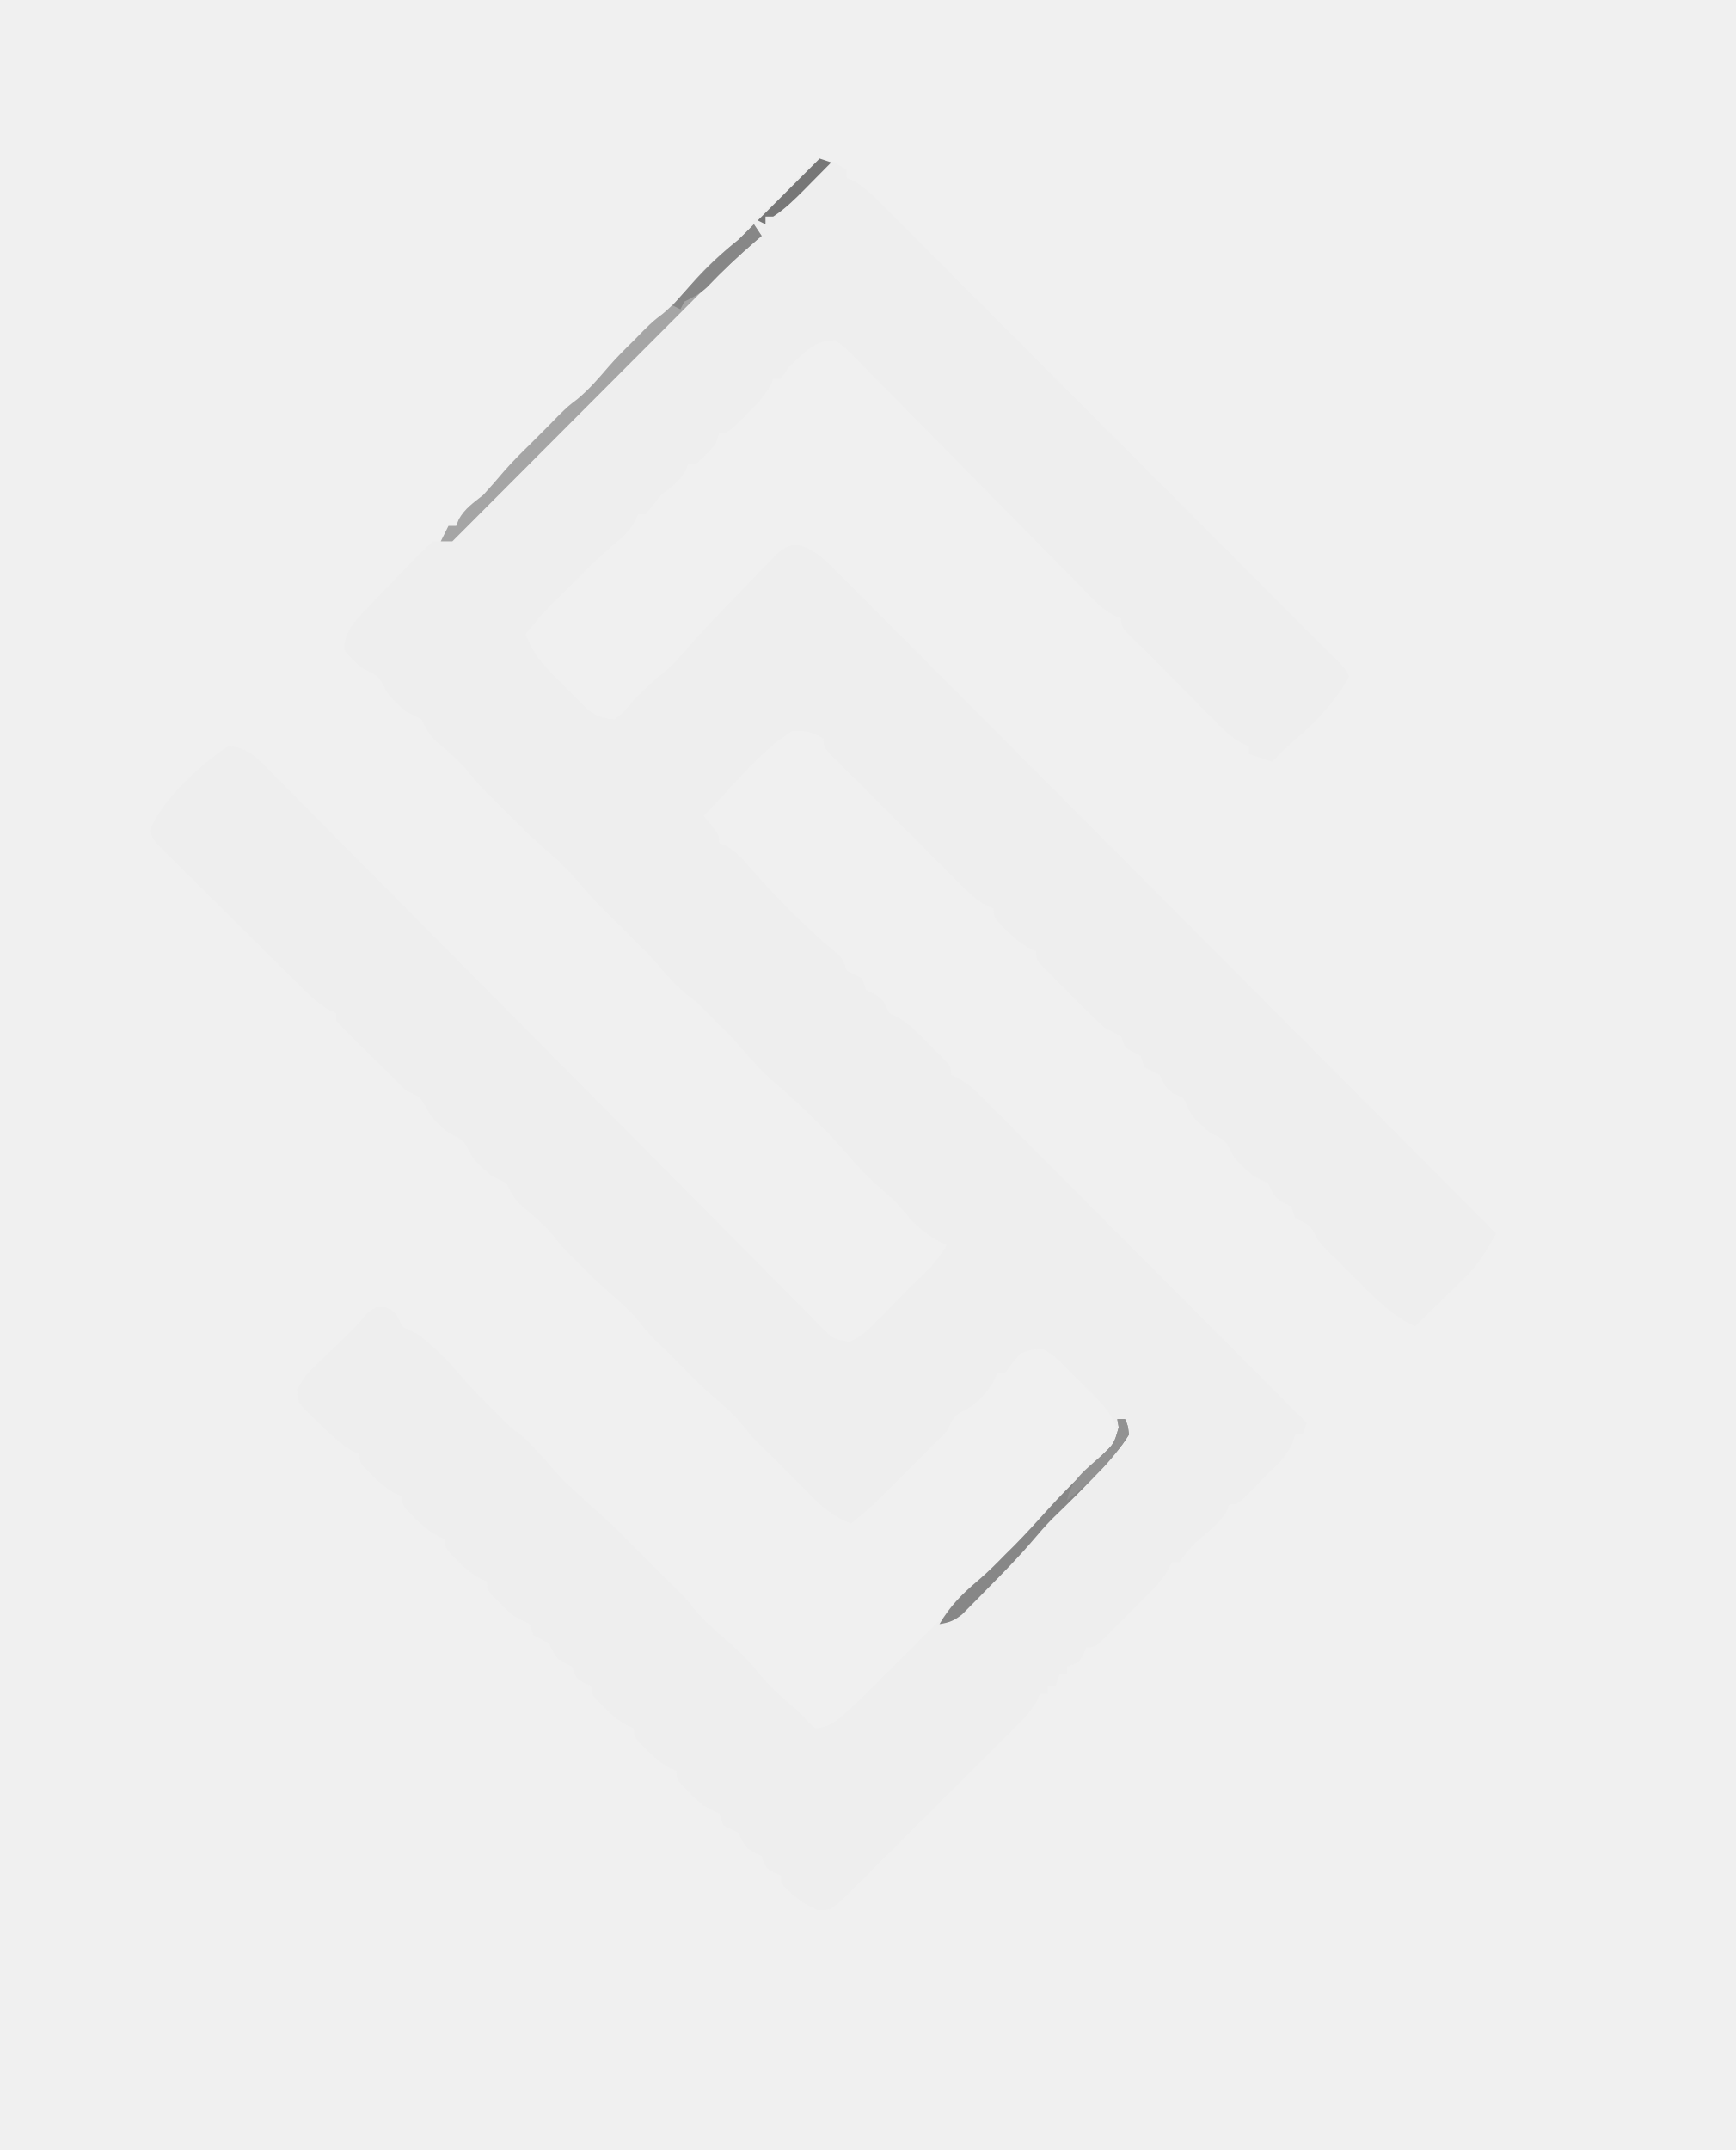
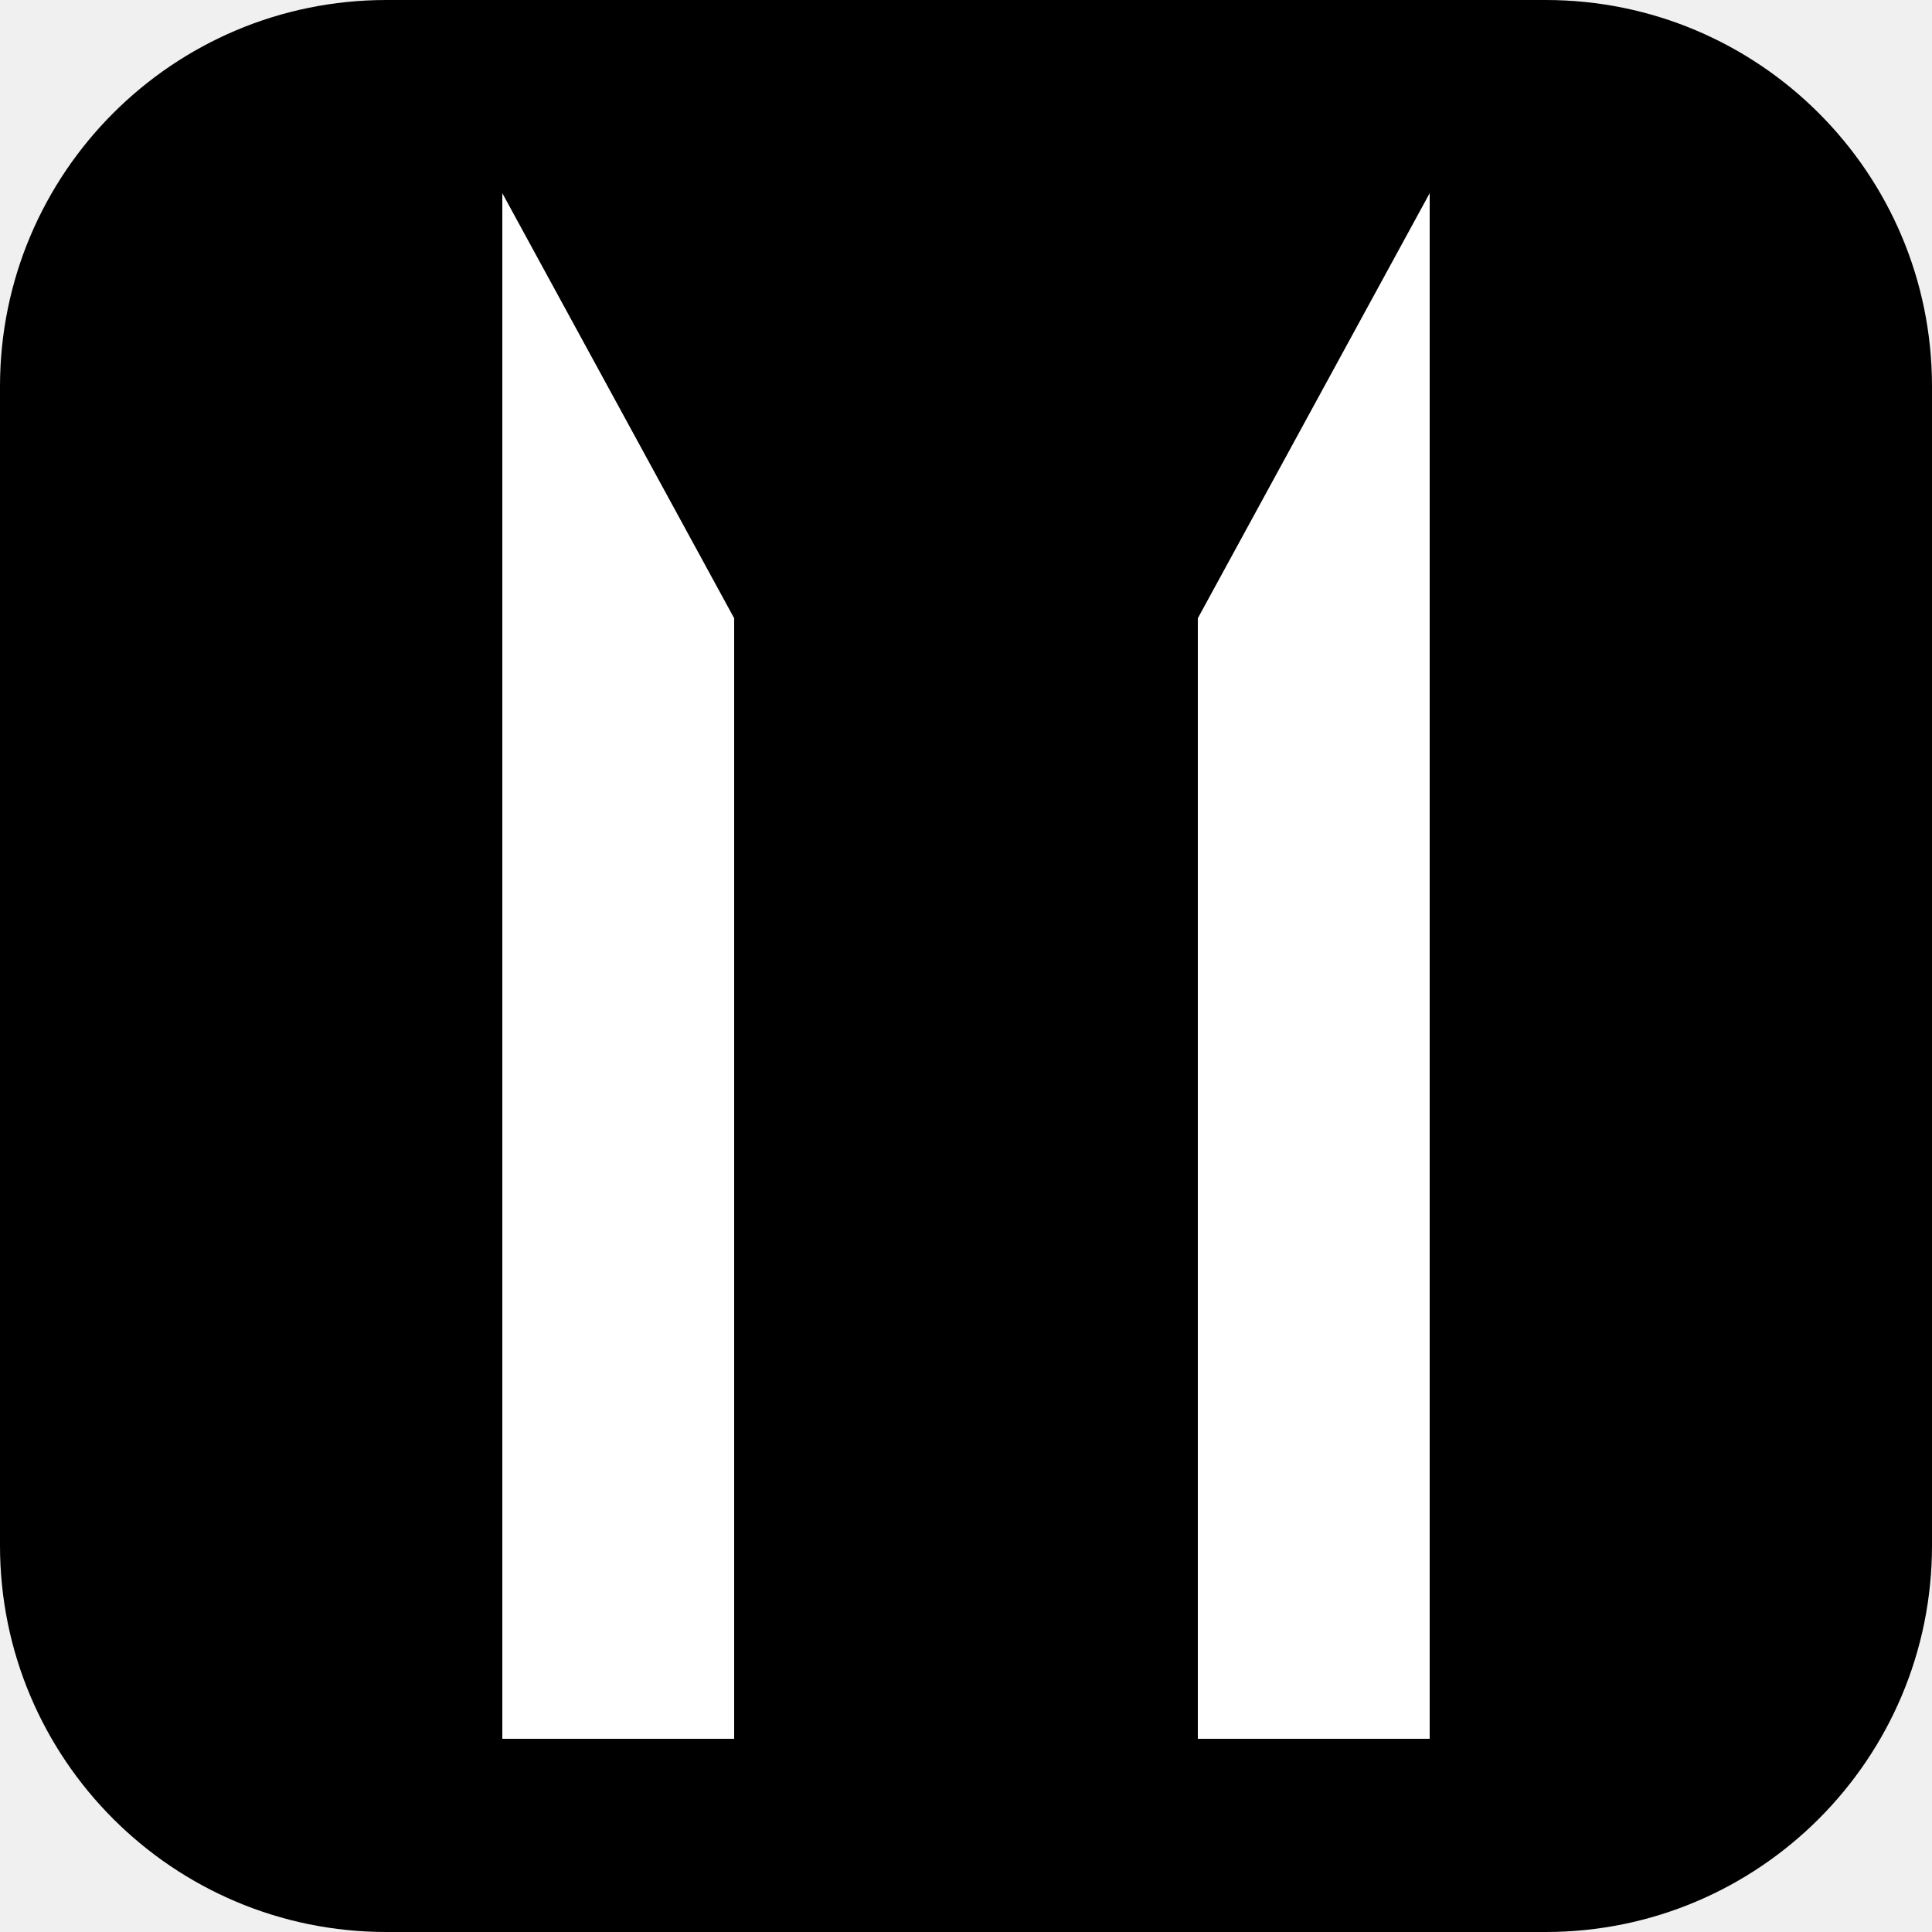
- <svg xmlns="http://www.w3.org/2000/svg" version="1.1" width="449" height="556">
-   <path d="M0 0 C2 0.75 2 0.75 5 2.75 C5 3.41 5 4.07 5 4.75 C5.557 4.982 6.114 5.214 6.687 5.452 C9.616 7.095 11.629 9.134 14.003 11.513 C14.493 12.001 14.983 12.489 15.488 12.992 C17.127 14.628 18.758 16.27 20.39 17.913 C21.565 19.088 22.739 20.263 23.915 21.437 C27.105 24.626 30.289 27.823 33.472 31.02 C36.806 34.365 40.145 37.706 43.483 41.046 C49.81 47.379 56.131 53.717 62.451 60.057 C69.626 67.254 76.806 74.445 83.986 81.635 C96.264 93.931 108.538 106.23 120.807 118.535 C121.586 119.316 121.586 119.316 122.381 120.113 C123.761 121.497 125.141 122.882 126.522 124.266 C128.256 126.004 130.003 127.73 131.758 129.446 C134 131.75 134 131.75 135 133.75 C131.278 140.15 126.99 144.899 121.367 149.707 C119.136 151.632 117.057 153.641 115 155.75 C113.02 155.09 111.04 154.43 109 153.75 C109 153.09 109 152.43 109 151.75 C108.179 151.418 108.179 151.418 107.342 151.079 C104.268 149.334 101.987 146.984 99.535 144.48 C98.762 143.703 98.762 143.703 97.974 142.911 C96.332 141.258 94.697 139.598 93.062 137.938 C91.967 136.832 90.872 135.727 89.775 134.623 C87.75 132.581 85.727 130.537 83.707 128.489 C81.88 126.641 80.027 124.818 78.15 123.021 C76 120.75 76 120.75 76 118.75 C75.404 118.48 74.808 118.21 74.194 117.932 C72.011 116.756 70.623 115.606 68.895 113.845 C68.014 112.956 68.014 112.956 67.116 112.048 C66.483 111.399 65.851 110.75 65.199 110.081 C64.524 109.397 63.849 108.712 63.153 108.007 C61.689 106.521 60.226 105.034 58.766 103.544 C56.456 101.19 54.138 98.844 51.817 96.5 C45.221 89.836 38.632 83.164 32.065 76.472 C28.046 72.378 24.014 68.3 19.971 64.23 C18.432 62.674 16.898 61.113 15.37 59.547 C13.237 57.361 11.086 55.194 8.93 53.031 C7.984 52.048 7.984 52.048 7.02 51.046 C5.403 49.444 3.902 48 2 46.75 C-1.857 46.786 -3.87 48.08 -6.688 50.625 C-7.56 51.395 -7.56 51.395 -8.449 52.18 C-10.218 53.872 -10.218 53.872 -12 56.75 C-12.66 56.75 -13.32 56.75 -14 56.75 C-14.34 57.578 -14.34 57.578 -14.688 58.422 C-16.387 61.437 -18.548 63.562 -21 66 C-22.33 67.338 -22.33 67.338 -23.688 68.703 C-26 70.75 -26 70.75 -28 70.75 C-28.33 71.74 -28.66 72.73 -29 73.75 C-31.438 76.438 -31.438 76.438 -34 78.75 C-34.66 78.75 -35.32 78.75 -36 78.75 C-36.34 79.616 -36.34 79.616 -36.688 80.5 C-38.338 83.329 -40.433 84.733 -43 86.75 C-43.722 87.657 -44.444 88.565 -45.188 89.5 C-45.786 90.243 -46.384 90.985 -47 91.75 C-47.66 91.75 -48.32 91.75 -49 91.75 C-49.251 92.339 -49.503 92.928 -49.762 93.535 C-51.155 96.026 -52.621 97.373 -54.812 99.188 C-58.032 101.913 -61.054 104.725 -64 107.75 C-66.511 110.261 -69.021 112.77 -71.562 115.25 C-73.891 117.639 -75.964 120.11 -78 122.75 C-76.009 128.5 -72.438 131.791 -68.188 136 C-67.475 136.732 -66.763 137.464 -66.029 138.219 C-65.333 138.915 -64.636 139.611 -63.918 140.328 C-63.287 140.961 -62.655 141.595 -62.005 142.247 C-59.619 144.036 -57.967 144.561 -55 144.75 C-52.375 142.626 -52.375 142.626 -50 139.75 C-47.62 137.311 -45.335 135.006 -42.625 132.938 C-40.463 131.136 -38.858 129.493 -37.059 127.367 C-32.541 122.16 -27.799 117.185 -22.975 112.265 C-21.941 111.204 -20.914 110.136 -19.895 109.062 C-18.403 107.492 -16.891 105.945 -15.371 104.402 C-14.483 103.484 -13.596 102.567 -12.681 101.621 C-10 99.75 -10 99.75 -7.297 99.706 C-2.563 101.205 0.015 104.089 3.441 107.59 C4.169 108.314 4.897 109.037 5.647 109.783 C8.086 112.214 10.508 114.663 12.929 117.112 C14.673 118.857 16.418 120.601 18.163 122.343 C21.921 126.1 25.671 129.864 29.414 133.635 C34.826 139.088 40.251 144.526 45.681 149.962 C54.489 158.781 63.285 167.611 72.075 176.448 C80.613 185.032 89.157 193.611 97.707 202.182 C98.234 202.711 98.761 203.239 99.304 203.784 C101.949 206.435 104.593 209.086 107.238 211.736 C129.175 233.725 151.093 255.732 173 277.75 C170.577 282.085 168.471 285.653 164.891 289.152 C163.759 290.269 163.759 290.269 162.605 291.408 C161.828 292.16 161.051 292.913 160.25 293.688 C159.457 294.467 158.664 295.246 157.848 296.049 C155.905 297.956 153.956 299.856 152 301.75 C146.012 298.93 141.576 294.443 137 289.75 C136.175 288.925 135.35 288.1 134.5 287.25 C133.675 286.425 132.85 285.6 132 284.75 C130.67 283.482 130.67 283.482 129.312 282.188 C127 279.75 127 279.75 125.938 277.562 C124.722 275.212 123.33 274.878 121 273.75 C120.67 272.76 120.34 271.77 120 270.75 C119.361 270.441 118.721 270.131 118.062 269.812 C115.499 268.492 115.259 267.269 114 264.75 C112.676 264.065 111.341 263.401 110 262.75 C105.413 258.6 105.413 258.6 103.938 255.562 C102.702 253.175 101.396 252.914 99 251.75 C94.413 247.6 94.413 247.6 92.938 244.562 C92.133 242.571 92.133 242.571 90 241.75 C87.472 240.486 87.236 239.222 86 236.75 C84.675 236.067 83.342 235.399 82 234.75 C81.67 233.76 81.34 232.77 81 231.75 C80.34 231.42 79.68 231.09 79 230.75 C77 229.75 77 229.75 76 226.75 C74.678 226.061 73.342 225.398 72 224.75 C70.512 223.445 69.073 222.084 67.672 220.688 C66.873 219.891 66.073 219.094 65.25 218.273 C64.425 217.441 63.6 216.608 62.75 215.75 C61.91 214.917 61.069 214.085 60.203 213.227 C59.409 212.43 58.615 211.633 57.797 210.812 C57.068 210.082 56.34 209.351 55.589 208.598 C54 206.75 54 206.75 54 204.75 C53.417 204.492 52.835 204.234 52.234 203.969 C49.82 202.652 48.183 201.199 46.25 199.25 C45.636 198.642 45.023 198.033 44.391 197.406 C43 195.75 43 195.75 43 193.75 C42.425 193.5 41.85 193.25 41.258 192.992 C38.685 191.577 36.952 189.957 34.874 187.883 C34.073 187.089 33.273 186.294 32.448 185.476 C31.594 184.618 30.74 183.759 29.859 182.875 C28.977 181.995 28.095 181.114 27.186 180.208 C24.848 177.871 22.515 175.53 20.183 173.187 C18.273 171.272 16.356 169.364 14.439 167.457 C12.157 165.184 9.884 162.904 7.609 160.625 C6.747 159.767 5.885 158.908 4.996 158.024 C3.814 156.833 3.814 156.833 2.608 155.617 C1.91 154.917 1.211 154.217 0.492 153.496 C-1 151.75 -1 151.75 -1 149.75 C-4.088 147.985 -5.233 147.75 -9 147.75 C-17.633 153.122 -24.872 162.531 -32 169.75 C-31.01 170.926 -31.01 170.926 -30 172.125 C-28 174.75 -28 174.75 -28 176.75 C-27.424 176.988 -26.848 177.227 -26.254 177.473 C-23.528 179.017 -21.974 180.808 -19.938 183.188 C-12.977 191.11 -5.638 198.638 2.539 205.312 C4 206.75 4 206.75 5 209.75 C5.66 210.08 6.32 210.41 7 210.75 C7.66 211.08 8.32 211.41 9 211.75 C9.33 212.74 9.66 213.73 10 214.75 C10.639 215.059 11.279 215.369 11.938 215.688 C14.501 217.008 14.741 218.231 16 220.75 C16.552 220.998 17.103 221.245 17.672 221.5 C21.096 223.338 23.538 225.999 26.25 228.75 C26.804 229.297 27.359 229.843 27.93 230.406 C32 234.497 32 234.497 32 236.75 C32.581 237.006 33.162 237.262 33.761 237.526 C36.219 238.87 37.846 240.349 39.822 242.331 C40.568 243.075 41.314 243.818 42.082 244.583 C42.891 245.399 43.699 246.215 44.532 247.055 C45.391 247.914 46.25 248.772 47.135 249.657 C49.485 252.009 51.831 254.365 54.175 256.723 C56.627 259.187 59.085 261.646 61.542 264.106 C66.193 268.762 70.838 273.424 75.482 278.088 C80.769 283.398 86.062 288.702 91.356 294.005 C102.244 304.914 113.124 315.83 124 326.75 C123.67 327.74 123.34 328.73 123 329.75 C122.34 329.75 121.68 329.75 121 329.75 C120.66 330.833 120.66 330.833 120.312 331.938 C118.707 335.377 116.779 337.152 114 339.75 C111.921 341.889 109.843 344.031 107.77 346.176 C106 347.75 106 347.75 104 347.75 C103.751 348.338 103.502 348.926 103.246 349.531 C101.826 352.06 100.299 353.418 98.062 355.25 C95.85 357.07 94.071 358.653 92.371 360.969 C91.919 361.557 91.466 362.144 91 362.75 C90.34 362.75 89.68 362.75 89 362.75 C88.754 363.321 88.508 363.891 88.254 364.479 C86.791 367.128 85.074 368.935 82.938 371.078 C82.141 371.877 81.344 372.677 80.523 373.5 C79.274 374.738 79.274 374.738 78 376 C77.167 376.84 76.335 377.681 75.477 378.547 C74.68 379.341 73.883 380.135 73.062 380.953 C72.332 381.682 71.601 382.41 70.848 383.161 C69 384.75 69 384.75 67 384.75 C66.732 385.389 66.464 386.029 66.188 386.688 C65 388.75 65 388.75 62 389.75 C62 390.41 62 391.07 62 391.75 C61.34 391.75 60.68 391.75 60 391.75 C59.67 392.74 59.34 393.73 59 394.75 C58.34 394.75 57.68 394.75 57 394.75 C57 395.41 57 396.07 57 396.75 C56.34 396.75 55.68 396.75 55 396.75 C54.653 397.585 54.653 397.585 54.298 398.437 C52.654 401.367 50.61 403.387 48.231 405.762 C47.748 406.247 47.264 406.732 46.767 407.232 C45.173 408.829 43.573 410.418 41.973 412.008 C40.861 413.118 39.75 414.228 38.64 415.339 C36.313 417.664 33.984 419.985 31.652 422.304 C28.663 425.276 25.68 428.255 22.7 431.235 C20.408 433.528 18.112 435.818 15.816 438.107 C14.715 439.204 13.615 440.302 12.516 441.401 C10.979 442.935 9.439 444.466 7.899 445.997 C7.023 446.868 6.148 447.74 5.245 448.638 C0.873 452.75 0.873 452.75 -2.25 452.75 C-6.186 451.319 -9.17 448.824 -12 445.75 C-12 445.09 -12 444.43 -12 443.75 C-12.639 443.482 -13.279 443.214 -13.938 442.938 C-16 441.75 -16 441.75 -17 438.75 C-17.639 438.441 -18.279 438.131 -18.938 437.812 C-21.501 436.492 -21.741 435.269 -23 432.75 C-24.325 432.067 -25.658 431.399 -27 430.75 C-27.33 429.76 -27.66 428.77 -28 427.75 C-29.317 427.052 -30.653 426.389 -32 425.75 C-33.922 424.094 -33.922 424.094 -35.75 422.25 C-36.364 421.642 -36.977 421.033 -37.609 420.406 C-39 418.75 -39 418.75 -39 416.75 C-39.583 416.492 -40.165 416.234 -40.766 415.969 C-43.18 414.652 -44.817 413.199 -46.75 411.25 C-47.364 410.642 -47.977 410.033 -48.609 409.406 C-50 407.75 -50 407.75 -50 405.75 C-50.583 405.492 -51.165 405.234 -51.766 404.969 C-54.18 403.652 -55.817 402.199 -57.75 400.25 C-58.364 399.642 -58.977 399.033 -59.609 398.406 C-61 396.75 -61 396.75 -61 394.75 C-61.639 394.482 -62.279 394.214 -62.938 393.938 C-65 392.75 -65 392.75 -66 389.75 C-66.639 389.441 -67.279 389.131 -67.938 388.812 C-70.501 387.492 -70.741 386.269 -72 383.75 C-73.325 383.067 -74.658 382.399 -76 381.75 C-76.495 380.265 -76.495 380.265 -77 378.75 C-78.317 378.052 -79.653 377.389 -81 376.75 C-82.922 375.094 -82.922 375.094 -84.75 373.25 C-85.364 372.642 -85.977 372.033 -86.609 371.406 C-88 369.75 -88 369.75 -88 367.75 C-88.583 367.492 -89.165 367.234 -89.766 366.969 C-92.18 365.652 -93.817 364.199 -95.75 362.25 C-96.364 361.642 -96.977 361.033 -97.609 360.406 C-99 358.75 -99 358.75 -99 356.75 C-99.583 356.492 -100.165 356.234 -100.766 355.969 C-103.18 354.652 -104.817 353.199 -106.75 351.25 C-107.364 350.642 -107.977 350.033 -108.609 349.406 C-110 347.75 -110 347.75 -110 345.75 C-110.583 345.492 -111.165 345.234 -111.766 344.969 C-114.18 343.652 -115.817 342.199 -117.75 340.25 C-118.364 339.642 -118.977 339.033 -119.609 338.406 C-121 336.75 -121 336.75 -121 334.75 C-121.53 334.54 -122.06 334.33 -122.605 334.113 C-125.986 332.189 -128.547 329.65 -131.312 326.938 C-132.157 326.155 -132.157 326.155 -133.018 325.357 C-136.956 321.496 -136.956 321.496 -137.152 318.176 C-135.661 315.037 -133.772 313.138 -131.25 310.75 C-130.389 309.925 -129.528 309.1 -128.641 308.25 C-127.334 307.012 -127.334 307.012 -126 305.75 C-123.563 303.349 -121.203 300.992 -119 298.375 C-117 296.75 -117 296.75 -114.375 296.75 C-111.444 297.984 -111.277 298.941 -110 301.75 C-108.678 302.439 -107.343 303.103 -106 303.75 C-101.261 307.219 -97.418 311.414 -93.625 315.867 C-91.535 318.289 -89.291 320.519 -87 322.75 C-86.175 323.596 -85.35 324.441 -84.5 325.312 C-82.106 327.745 -82.106 327.745 -79.625 329.562 C-76.621 332.066 -74.221 334.847 -71.68 337.809 C-67.552 342.579 -62.86 346.668 -58.141 350.832 C-55.665 353.051 -53.318 355.367 -51 357.75 C-50.175 358.575 -49.35 359.4 -48.5 360.25 C-46 362.75 -43.5 365.25 -41 367.75 C-40.154 368.575 -39.309 369.4 -38.438 370.25 C-36 372.75 -36 372.75 -34.188 375.125 C-31.688 378.124 -28.915 380.52 -25.957 383.055 C-22.731 385.85 -19.779 388.73 -17.188 392.125 C-14.672 395.144 -11.884 397.564 -8.891 400.098 C-7 401.75 -7 401.75 -4.75 404.25 C-4.173 404.745 -3.595 405.24 -3 405.75 C0.502 405.368 2.382 403.828 4.938 401.5 C5.982 400.553 5.982 400.553 7.047 399.586 C9.418 397.357 11.729 395.082 14 392.75 C24 382.75 24 382.75 26.562 380.25 C28.995 377.856 28.995 377.856 30.812 375.375 C33.312 372.375 36.086 369.979 39.047 367.445 C41.487 365.327 43.746 363.065 46 360.75 C46.77 359.989 47.539 359.229 48.332 358.445 C51.458 355.288 54.423 352.003 57.394 348.701 C60.052 345.779 62.774 342.973 65.641 340.254 C66.241 339.679 66.842 339.104 67.461 338.512 C68.636 337.396 69.823 336.292 71.023 335.203 C72.858 333.519 72.858 333.519 75 330.75 C75 324.862 70.362 321.146 66.5 317.188 C65.675 316.383 64.85 315.579 64 314.75 C63.134 313.863 62.267 312.976 61.375 312.062 C59.029 309.637 59.029 309.637 56 307.75 C52.997 307.681 52.997 307.681 50 308.75 C47.751 311.227 47.751 311.227 46 313.75 C45.34 313.75 44.68 313.75 44 313.75 C43.66 314.585 43.66 314.585 43.312 315.438 C41.252 319.068 38.594 321.976 34.812 323.812 C32.425 325.048 32.164 326.354 31 328.75 C29.378 330.46 27.706 332.123 26 333.75 C25.175 334.575 24.35 335.4 23.5 336.25 C21 338.75 18.5 341.25 16 343.75 C15.175 344.596 14.35 345.441 13.5 346.312 C11.111 348.641 8.64 350.714 6 352.75 C1.388 350.712 -1.579 348.434 -5 344.75 C-6.237 343.512 -6.237 343.512 -7.5 342.25 C-11.25 338.5 -11.25 338.5 -15 334.75 C-15.846 333.925 -16.691 333.1 -17.562 332.25 C-20 329.75 -20 329.75 -21.812 327.375 C-24.312 324.375 -27.086 321.979 -30.047 319.445 C-32.487 317.327 -34.746 315.065 -37 312.75 C-38.237 311.512 -38.237 311.512 -39.5 310.25 C-40.737 309.012 -40.737 309.012 -42 307.75 C-42.846 306.925 -43.691 306.1 -44.562 305.25 C-47 302.75 -47 302.75 -48.812 300.375 C-51.312 297.375 -54.086 294.979 -57.047 292.445 C-59.487 290.327 -61.746 288.065 -64 285.75 C-64.846 284.925 -65.691 284.1 -66.562 283.25 C-69 280.75 -69 280.75 -70.812 278.375 C-73.335 275.349 -76.151 272.983 -79.195 270.496 C-81.068 268.684 -81.898 267.082 -83 264.75 C-84.324 264.065 -85.659 263.401 -87 262.75 C-91.587 258.6 -91.587 258.6 -93.062 255.562 C-94.298 253.175 -95.604 252.914 -98 251.75 C-102.587 247.6 -102.587 247.6 -104.062 244.562 C-105.298 242.175 -106.604 241.914 -109 240.75 C-110.69 239.107 -112.352 237.435 -114 235.75 C-115.108 234.661 -116.219 233.573 -117.332 232.488 C-118.492 231.346 -119.652 230.204 -120.812 229.062 C-121.709 228.191 -121.709 228.191 -122.623 227.303 C-124.12 225.823 -125.565 224.29 -127 222.75 C-127 222.09 -127 221.43 -127 220.75 C-127.567 220.507 -128.134 220.263 -128.718 220.013 C-131.431 218.511 -133.3 216.726 -135.509 214.547 C-136.393 213.68 -137.277 212.812 -138.187 211.918 C-139.142 210.969 -140.097 210.02 -141.051 209.07 C-142.034 208.096 -143.017 207.122 -144 206.148 C-146.056 204.109 -148.107 202.066 -150.156 200.02 C-152.785 197.396 -155.43 194.789 -158.079 192.186 C-160.113 190.181 -162.135 188.166 -164.155 186.148 C-165.125 185.181 -166.1 184.219 -167.079 183.26 C-168.444 181.923 -169.791 180.567 -171.138 179.211 C-171.91 178.445 -172.682 177.678 -173.477 176.888 C-175 174.75 -175 174.75 -174.849 172.613 C-171.373 164.984 -161.968 156.237 -155 151.75 C-149.792 151.829 -147.037 155.18 -143.624 158.685 C-142.998 159.312 -142.373 159.938 -141.728 160.583 C-139.632 162.688 -137.549 164.806 -135.467 166.924 C-133.968 168.434 -132.468 169.943 -130.967 171.452 C-127.735 174.703 -124.51 177.96 -121.289 181.221 C-116.2 186.374 -111.094 191.511 -105.985 196.645 C-93.3 209.399 -80.634 222.171 -67.977 234.952 C-58.139 244.887 -48.295 254.815 -38.429 264.723 C-33.346 269.829 -28.276 274.95 -23.217 280.08 C-20.072 283.264 -16.915 286.435 -13.753 289.602 C-12.286 291.077 -10.824 292.558 -9.367 294.044 C-7.384 296.066 -5.383 298.069 -3.376 300.069 C-2.799 300.666 -2.221 301.264 -1.627 301.879 C1.51 305.03 1.51 305.03 5.738 305.736 C8.915 304.351 10.838 302.378 13.266 299.91 C13.744 299.428 14.223 298.946 14.717 298.449 C15.723 297.432 16.725 296.411 17.722 295.385 C19.25 293.812 20.791 292.254 22.336 290.697 C27.22 286.134 27.22 286.134 31 280.75 C30.443 280.502 29.886 280.255 29.312 280 C25.65 278.02 22.761 275.72 20.188 272.438 C18.282 270.096 16.476 268.374 14.188 266.438 C11.478 264.121 9.056 261.78 6.75 259.062 C0.64 251.876 -6.126 245.11 -13.312 239 C-16.691 236.127 -19.542 232.974 -22.41 229.598 C-24.486 227.186 -26.721 224.969 -29 222.75 C-29.825 221.904 -30.65 221.059 -31.5 220.188 C-33.894 217.755 -33.894 217.755 -36.375 215.938 C-39.324 213.48 -41.688 210.776 -44.156 207.848 C-46.335 205.368 -48.648 203.066 -51 200.75 C-60.697 191.194 -60.697 191.194 -64.625 186.562 C-67.546 183.146 -70.731 180.247 -74.152 177.34 C-76.564 175.264 -78.781 173.029 -81 170.75 C-81.825 169.925 -82.65 169.1 -83.5 168.25 C-84.325 167.425 -85.15 166.6 -86 165.75 C-86.846 164.925 -87.691 164.1 -88.562 163.25 C-91 160.75 -91 160.75 -92.812 158.375 C-95.335 155.349 -98.151 152.983 -101.195 150.496 C-103.068 148.684 -103.898 147.082 -105 144.75 C-106.324 144.065 -107.659 143.401 -109 142.75 C-113.587 138.6 -113.587 138.6 -115.062 135.562 C-116.298 133.175 -117.604 132.914 -120 131.75 C-122.812 129.438 -122.812 129.438 -125 126.75 C-124.88 121.998 -122.277 119.369 -119.125 116.125 C-118.64 115.612 -118.154 115.1 -117.655 114.571 C-116.114 112.953 -114.559 111.351 -113 109.75 C-112.484 109.213 -111.968 108.677 -111.436 108.124 C-104.976 101.416 -104.976 101.416 -102 98.75 C-101.34 98.75 -100.68 98.75 -100 98.75 C-99.01 96.77 -99.01 96.77 -98 94.75 C-97.34 94.75 -96.68 94.75 -96 94.75 C-95.773 94.172 -95.546 93.595 -95.312 93 C-93.653 90.155 -91.579 88.813 -89 86.75 C-87.182 84.774 -85.441 82.743 -83.695 80.703 C-81.577 78.263 -79.315 76.004 -77 73.75 C-76.175 72.925 -75.35 72.1 -74.5 71.25 C-73.675 70.425 -72.85 69.6 -72 68.75 C-70.763 67.482 -70.763 67.482 -69.5 66.188 C-67 63.75 -67 63.75 -64.625 61.938 C-61.625 59.438 -59.229 56.664 -56.695 53.703 C-54.577 51.263 -52.315 49.004 -50 46.75 C-48.763 45.482 -48.763 45.482 -47.5 44.188 C-45 41.75 -45 41.75 -42.625 39.938 C-39.626 37.438 -37.23 34.665 -34.695 31.707 C-31.88 28.457 -28.972 25.498 -25.562 22.875 C-22.821 20.601 -20.733 18.132 -18.465 15.402 C-17 13.75 -17 13.75 -14.562 11.812 C-11.509 9.355 -9.153 6.558 -6.648 3.555 C-3.053 -0.382 -3.053 -0.382 0 0 Z " fill="#EEEEEE" transform="translate(214,41.25)" />
-   <path d="M0 0 C0.99 1.485 0.99 1.485 2 3 C1.507 3.422 1.014 3.844 0.507 4.279 C-4.28 8.416 -8.843 12.703 -13.302 17.189 C-13.983 17.869 -14.664 18.55 -15.365 19.251 C-17.587 21.474 -19.805 23.7 -22.023 25.926 C-23.576 27.481 -25.13 29.035 -26.683 30.59 C-30.752 34.662 -34.817 38.737 -38.882 42.813 C-43.03 46.972 -47.181 51.127 -51.332 55.283 C-59.118 63.08 -66.902 70.879 -74.683 78.68 C-75.788 79.788 -76.894 80.894 -78 82 C-78.99 82 -79.98 82 -81 82 C-80.34 80.68 -79.68 79.36 -79 78 C-78.34 78 -77.68 78 -77 78 C-76.773 77.422 -76.546 76.845 -76.312 76.25 C-74.653 73.405 -72.579 72.063 -70 70 C-68.182 68.024 -66.441 65.993 -64.695 63.953 C-62.577 61.513 -60.315 59.254 -58 57 C-57.175 56.175 -56.35 55.35 -55.5 54.5 C-54.675 53.675 -53.85 52.85 -53 52 C-51.763 50.732 -51.763 50.732 -50.5 49.438 C-48 47 -48 47 -45.625 45.188 C-42.625 42.688 -40.229 39.914 -37.695 36.953 C-35.577 34.513 -33.315 32.254 -31 30 C-30.175 29.154 -29.35 28.309 -28.5 27.438 C-26 25 -26 25 -23.625 23.188 C-20.626 20.688 -18.23 17.915 -15.695 14.957 C-12.124 10.834 -8.259 7.385 -4 4 C-2.649 2.685 -1.309 1.357 0 0 Z " fill="#A5A5A5" transform="translate(195,58)" />
-   <path d="M0 0 C0.66 0 1.32 0 2 0 C2.742 1.676 2.742 1.676 3 4 C1.445 6.48 1.445 6.48 -0.875 9.188 C-1.701 10.152 -2.528 11.116 -3.379 12.109 C-7.699 16.874 -12.256 21.358 -16.887 25.816 C-18.581 27.567 -20.145 29.334 -21.711 31.195 C-25.475 35.627 -29.529 39.751 -33.625 43.875 C-34.375 44.646 -35.125 45.417 -35.898 46.211 C-36.625 46.943 -37.352 47.675 -38.102 48.43 C-38.755 49.092 -39.408 49.755 -40.081 50.437 C-42.095 52.078 -43.46 52.6 -46 53 C-43.254 48.309 -40.101 45.155 -35.953 41.66 C-33.494 39.57 -31.25 37.311 -29 35 C-28.23 34.239 -27.461 33.479 -26.668 32.695 C-23.542 29.537 -20.578 26.251 -17.604 22.951 C-14.952 20.039 -12.239 17.23 -9.395 14.504 C-8.798 13.929 -8.202 13.354 -7.588 12.762 C-6.424 11.648 -5.25 10.544 -4.064 9.453 C-0.815 6.346 -0.815 6.346 0.363 2.121 C0.243 1.421 0.124 0.721 0 0 Z " fill="#878787" transform="translate(289,367)" />
-   <path d="M0 0 C0.66 0.99 1.32 1.98 2 3 C1.515 3.413 1.031 3.825 0.531 4.25 C-3.914 8.08 -8.097 12.048 -12.141 16.301 C-14.007 18.007 -15.747 18.898 -18 20 C-18.33 20.66 -18.66 21.32 -19 22 C-19.66 21.67 -20.32 21.34 -21 21 C-15.683 14.825 -10.395 9.083 -4 4 C-2.649 2.685 -1.309 1.357 0 0 Z " fill="#878787" transform="translate(195,58)" />
-   <path d="M0 0 C0.66 0 1.32 0 2 0 C2.75 1.664 2.75 1.664 3 4 C-1.172 10.639 -6.87 16.174 -13 21 C-12.042 15.705 -8.044 12.963 -4.217 9.51 C-0.869 6.393 -0.869 6.393 0.371 2.121 C0.187 1.071 0.187 1.071 0 0 Z " fill="#929292" transform="translate(289,367)" />
-   <path d="M0 0 C0.99 0.33 1.98 0.66 3 1 C1.253 2.774 -0.497 4.544 -2.25 6.312 C-2.741 6.812 -3.232 7.312 -3.738 7.826 C-6.344 10.449 -8.89 12.984 -12 15 C-12.66 15 -13.32 15 -14 15 C-14 15.66 -14 16.32 -14 17 C-14.66 16.67 -15.32 16.34 -16 16 C-10.667 10.667 -5.333 5.333 0 0 Z " fill="#777777" transform="translate(212,41)" />
+ <svg xmlns="http://www.w3.org/2000/svg" viewBox="0 0 100 100" width="100%" height="100%">
+   <rect width="100" height="100" fill="#000000" rx="20" />
+   <g fill="#FFFFFF">
+     <polygon points="26,90 38,90 38,32 26,10" />
+     <polygon points="62,90 74,90 74,10 62,32" />
+   </g>
</svg>
